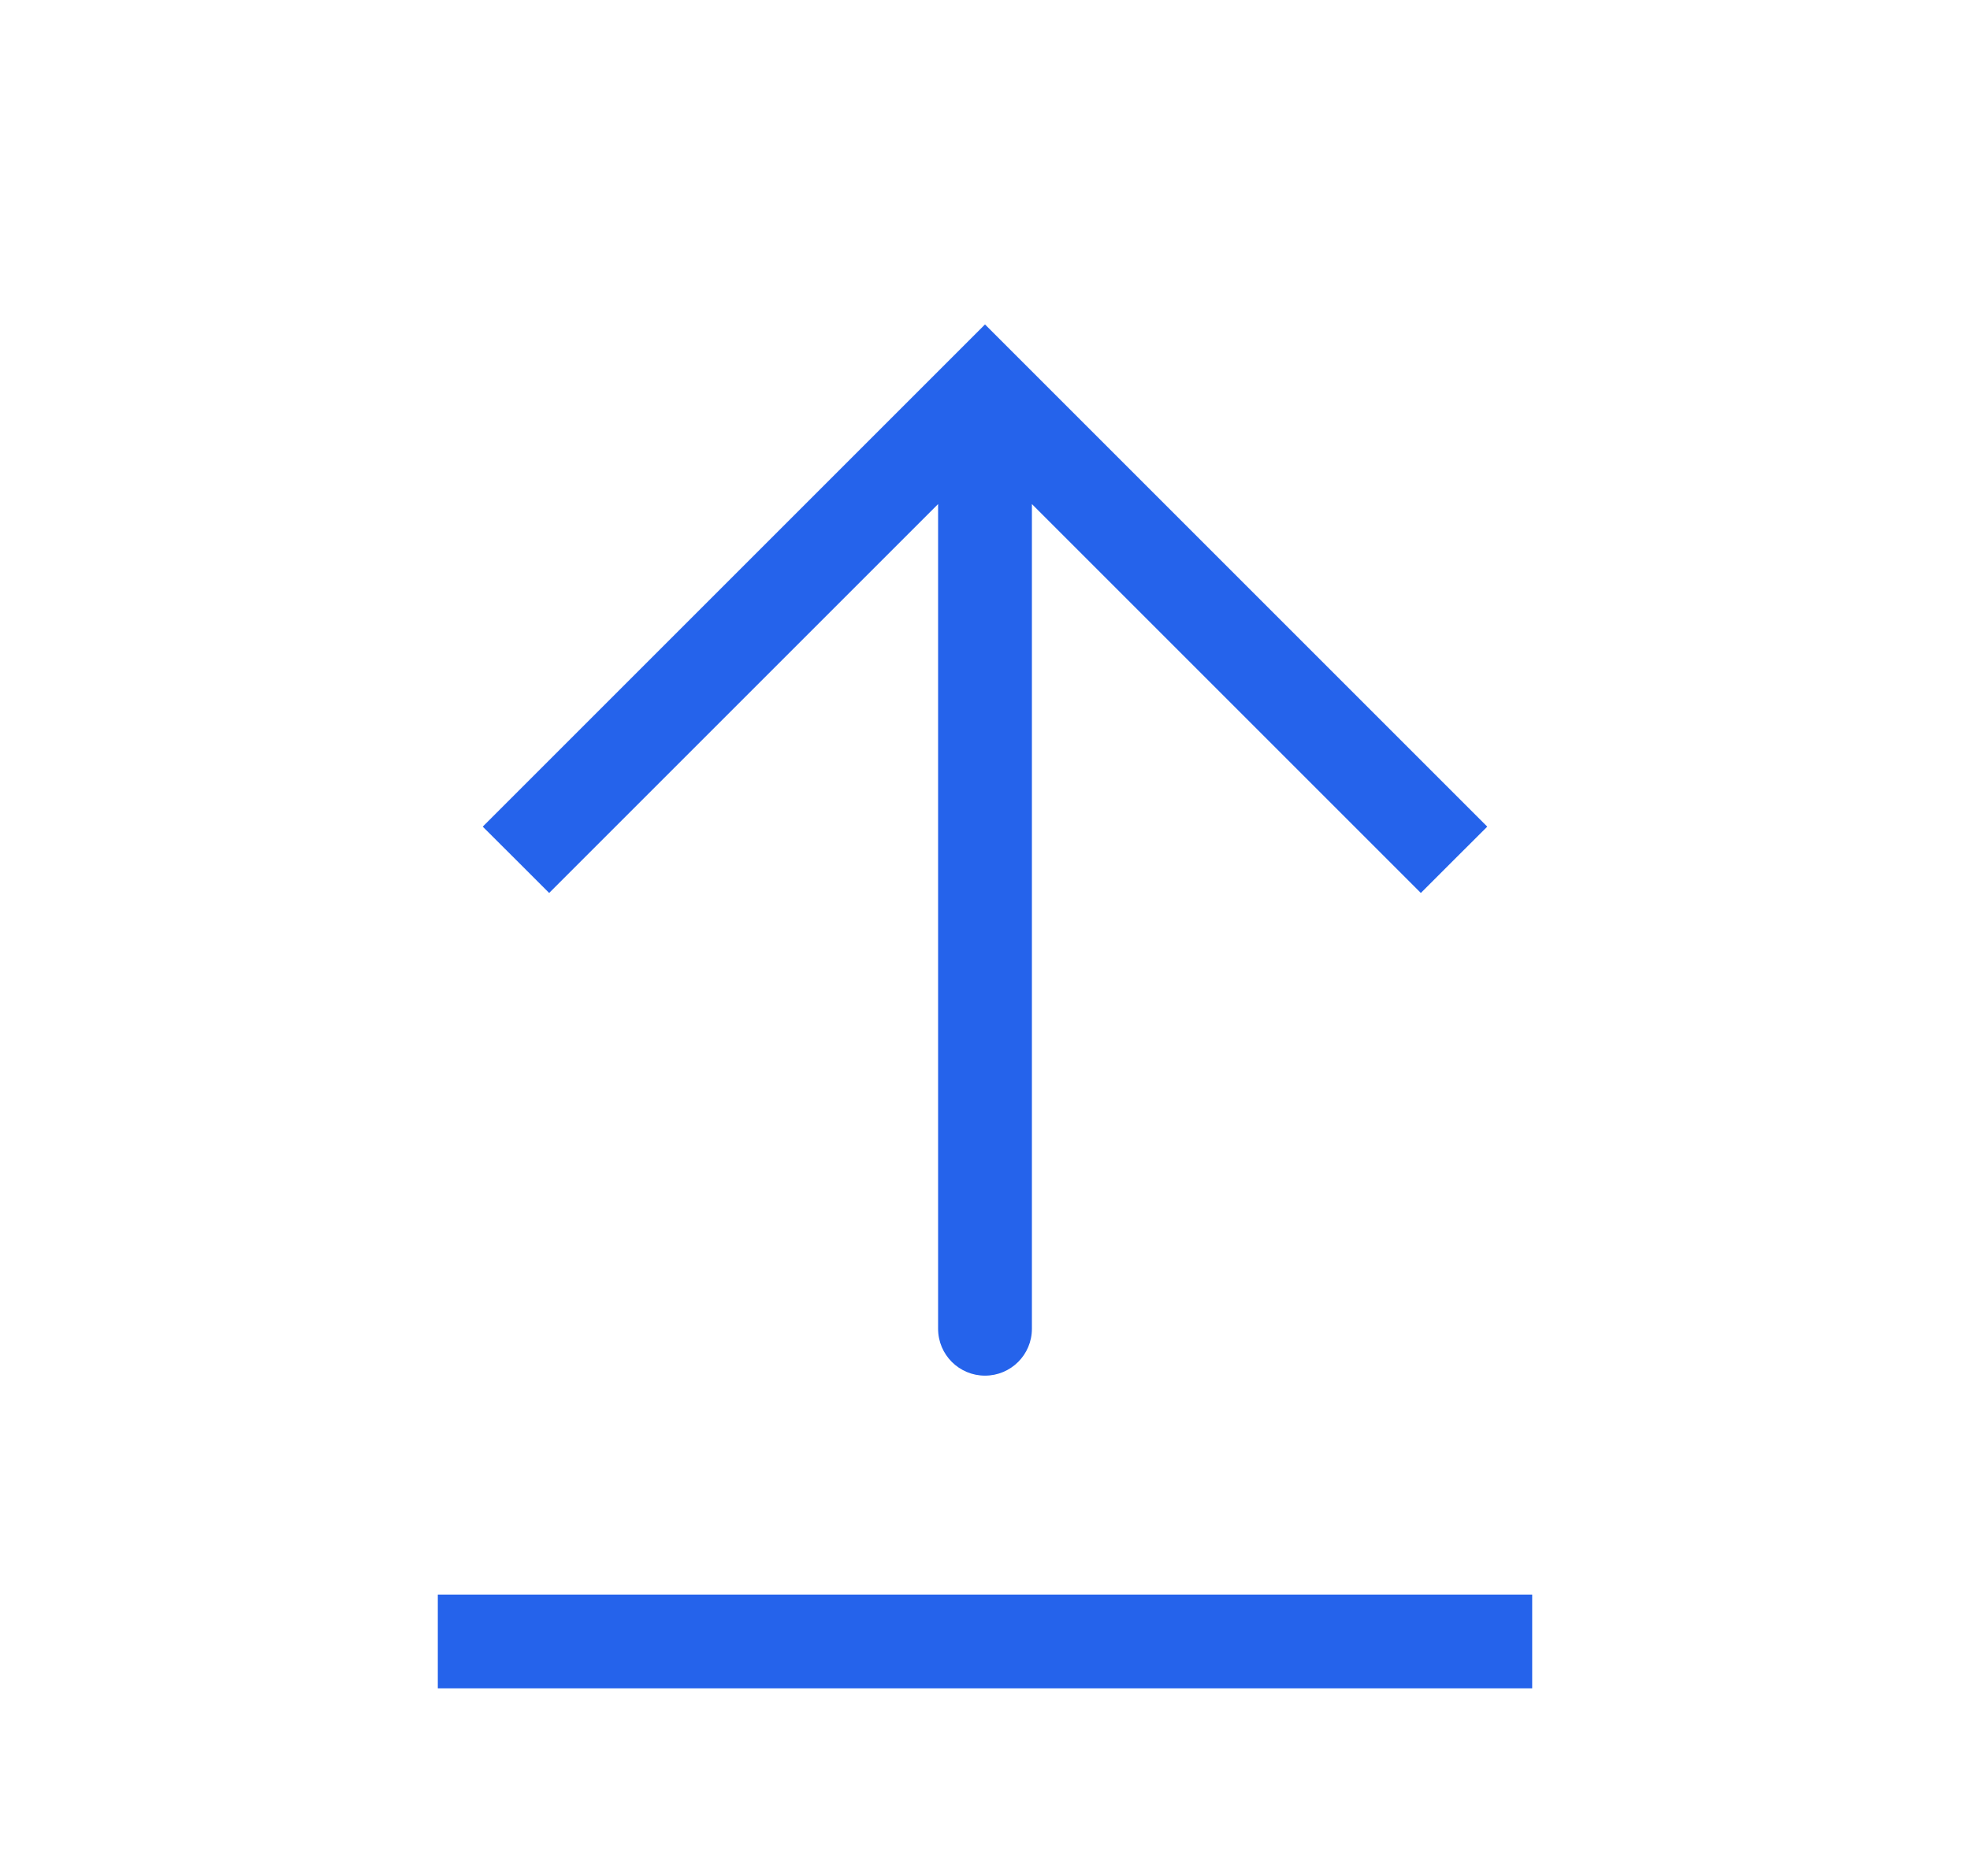
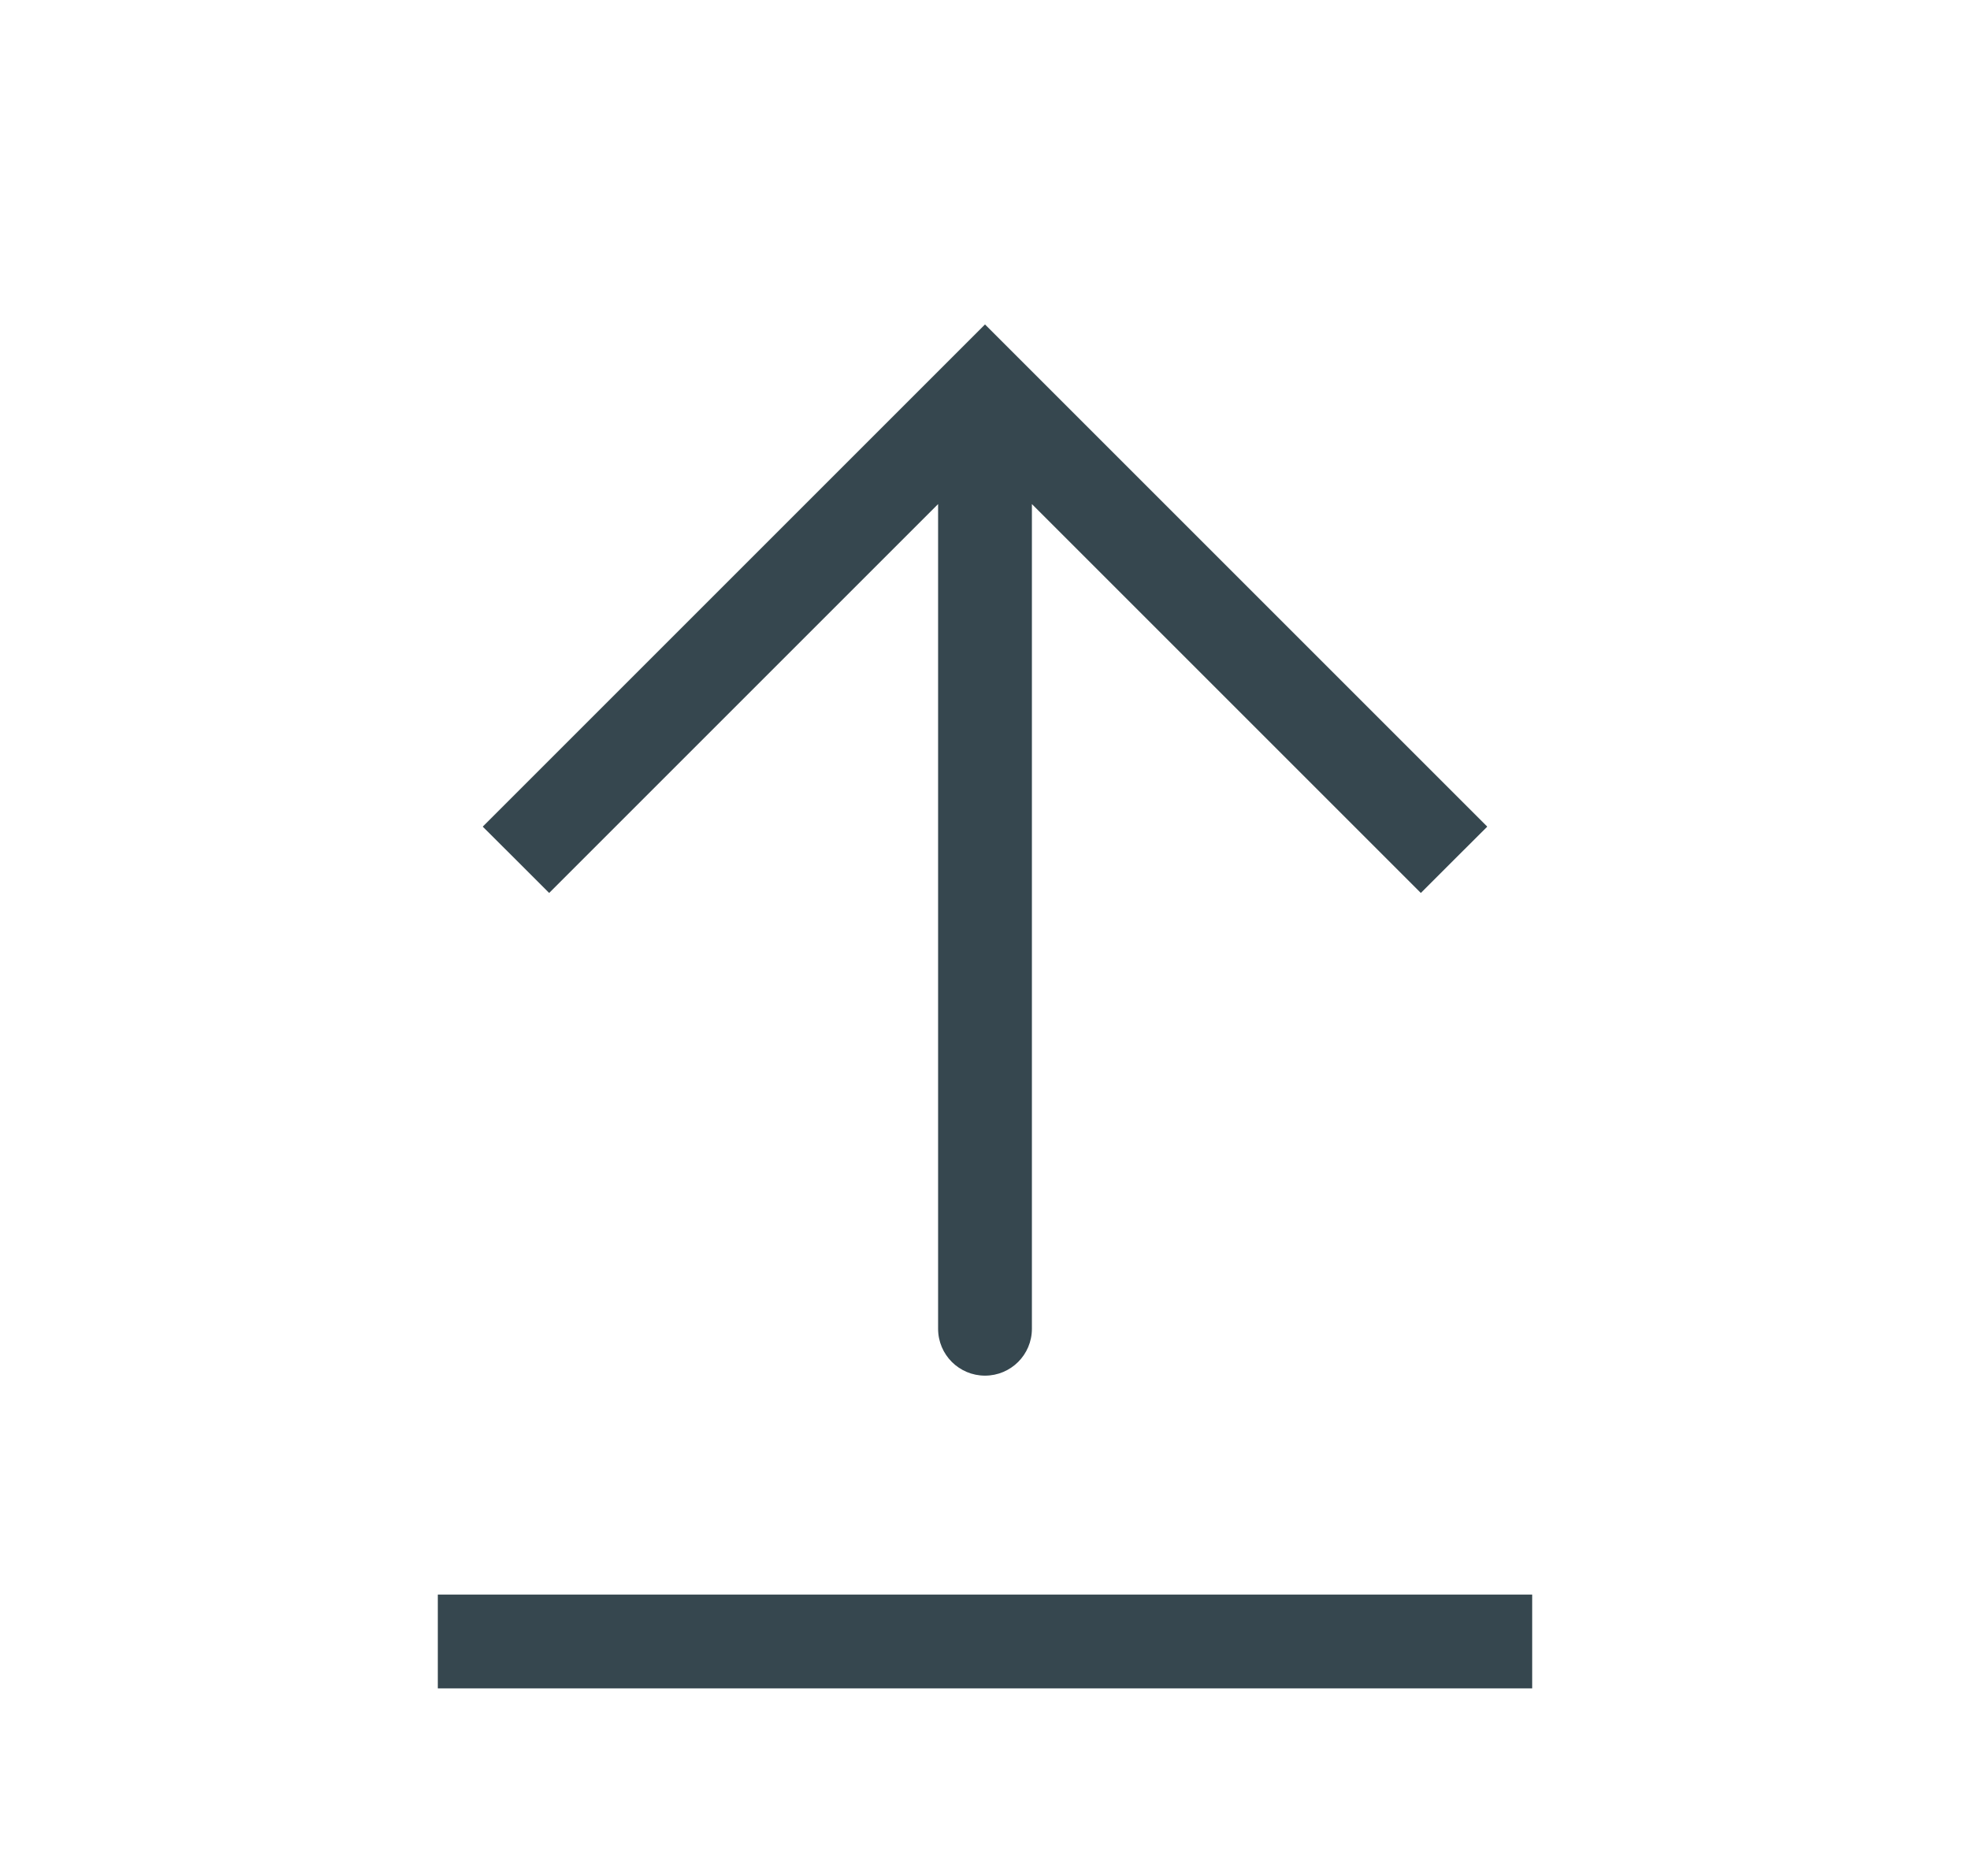
<svg xmlns="http://www.w3.org/2000/svg" width="21" height="20" viewBox="0 0 21 20" fill="none">
-   <path d="M10.5 4.167L10.854 3.813L10.5 3.459L10.146 3.813L10.5 4.167ZM10 14.166C10 14.443 10.224 14.666 10.5 14.666C10.776 14.666 11 14.443 11 14.166L10 14.166ZM15.5 9.166L15.854 8.813L10.854 3.813L10.5 4.167L10.146 4.52L15.146 9.52L15.5 9.166ZM10.5 4.167L10.146 3.813L5.146 8.813L5.5 9.166L5.854 9.52L10.854 4.52L10.5 4.167ZM10.5 4.167L10 4.167L10 14.166L10.5 14.166L11 14.166L11 4.167L10.5 4.167Z" fill="#2563EB" />
-   <path d="M4.667 17.5H16.333" stroke="#2563EB" />
+   <path d="M10.5 4.167L10.854 3.813L10.5 3.459L10.146 3.813L10.5 4.167ZM10 14.166C10 14.443 10.224 14.666 10.5 14.666C10.776 14.666 11 14.443 11 14.166L10 14.166ZM15.5 9.166L15.854 8.813L10.854 3.813L10.5 4.167L10.146 4.52L15.146 9.52L15.5 9.166ZM10.5 4.167L10.146 3.813L5.146 8.813L5.5 9.166L5.854 9.52L10.854 4.52L10.5 4.167ZM10.5 4.167L10 4.167L10 14.166L10.5 14.166L11 14.166L11 4.167L10.5 4.167Z" fill="#36474F" />
+   <path d="M4.667 17.5H16.333" stroke="#36474F" />
</svg>
